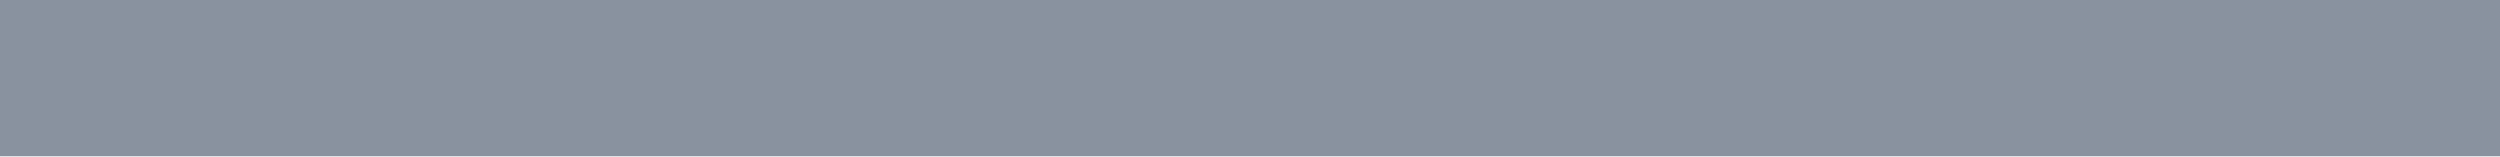
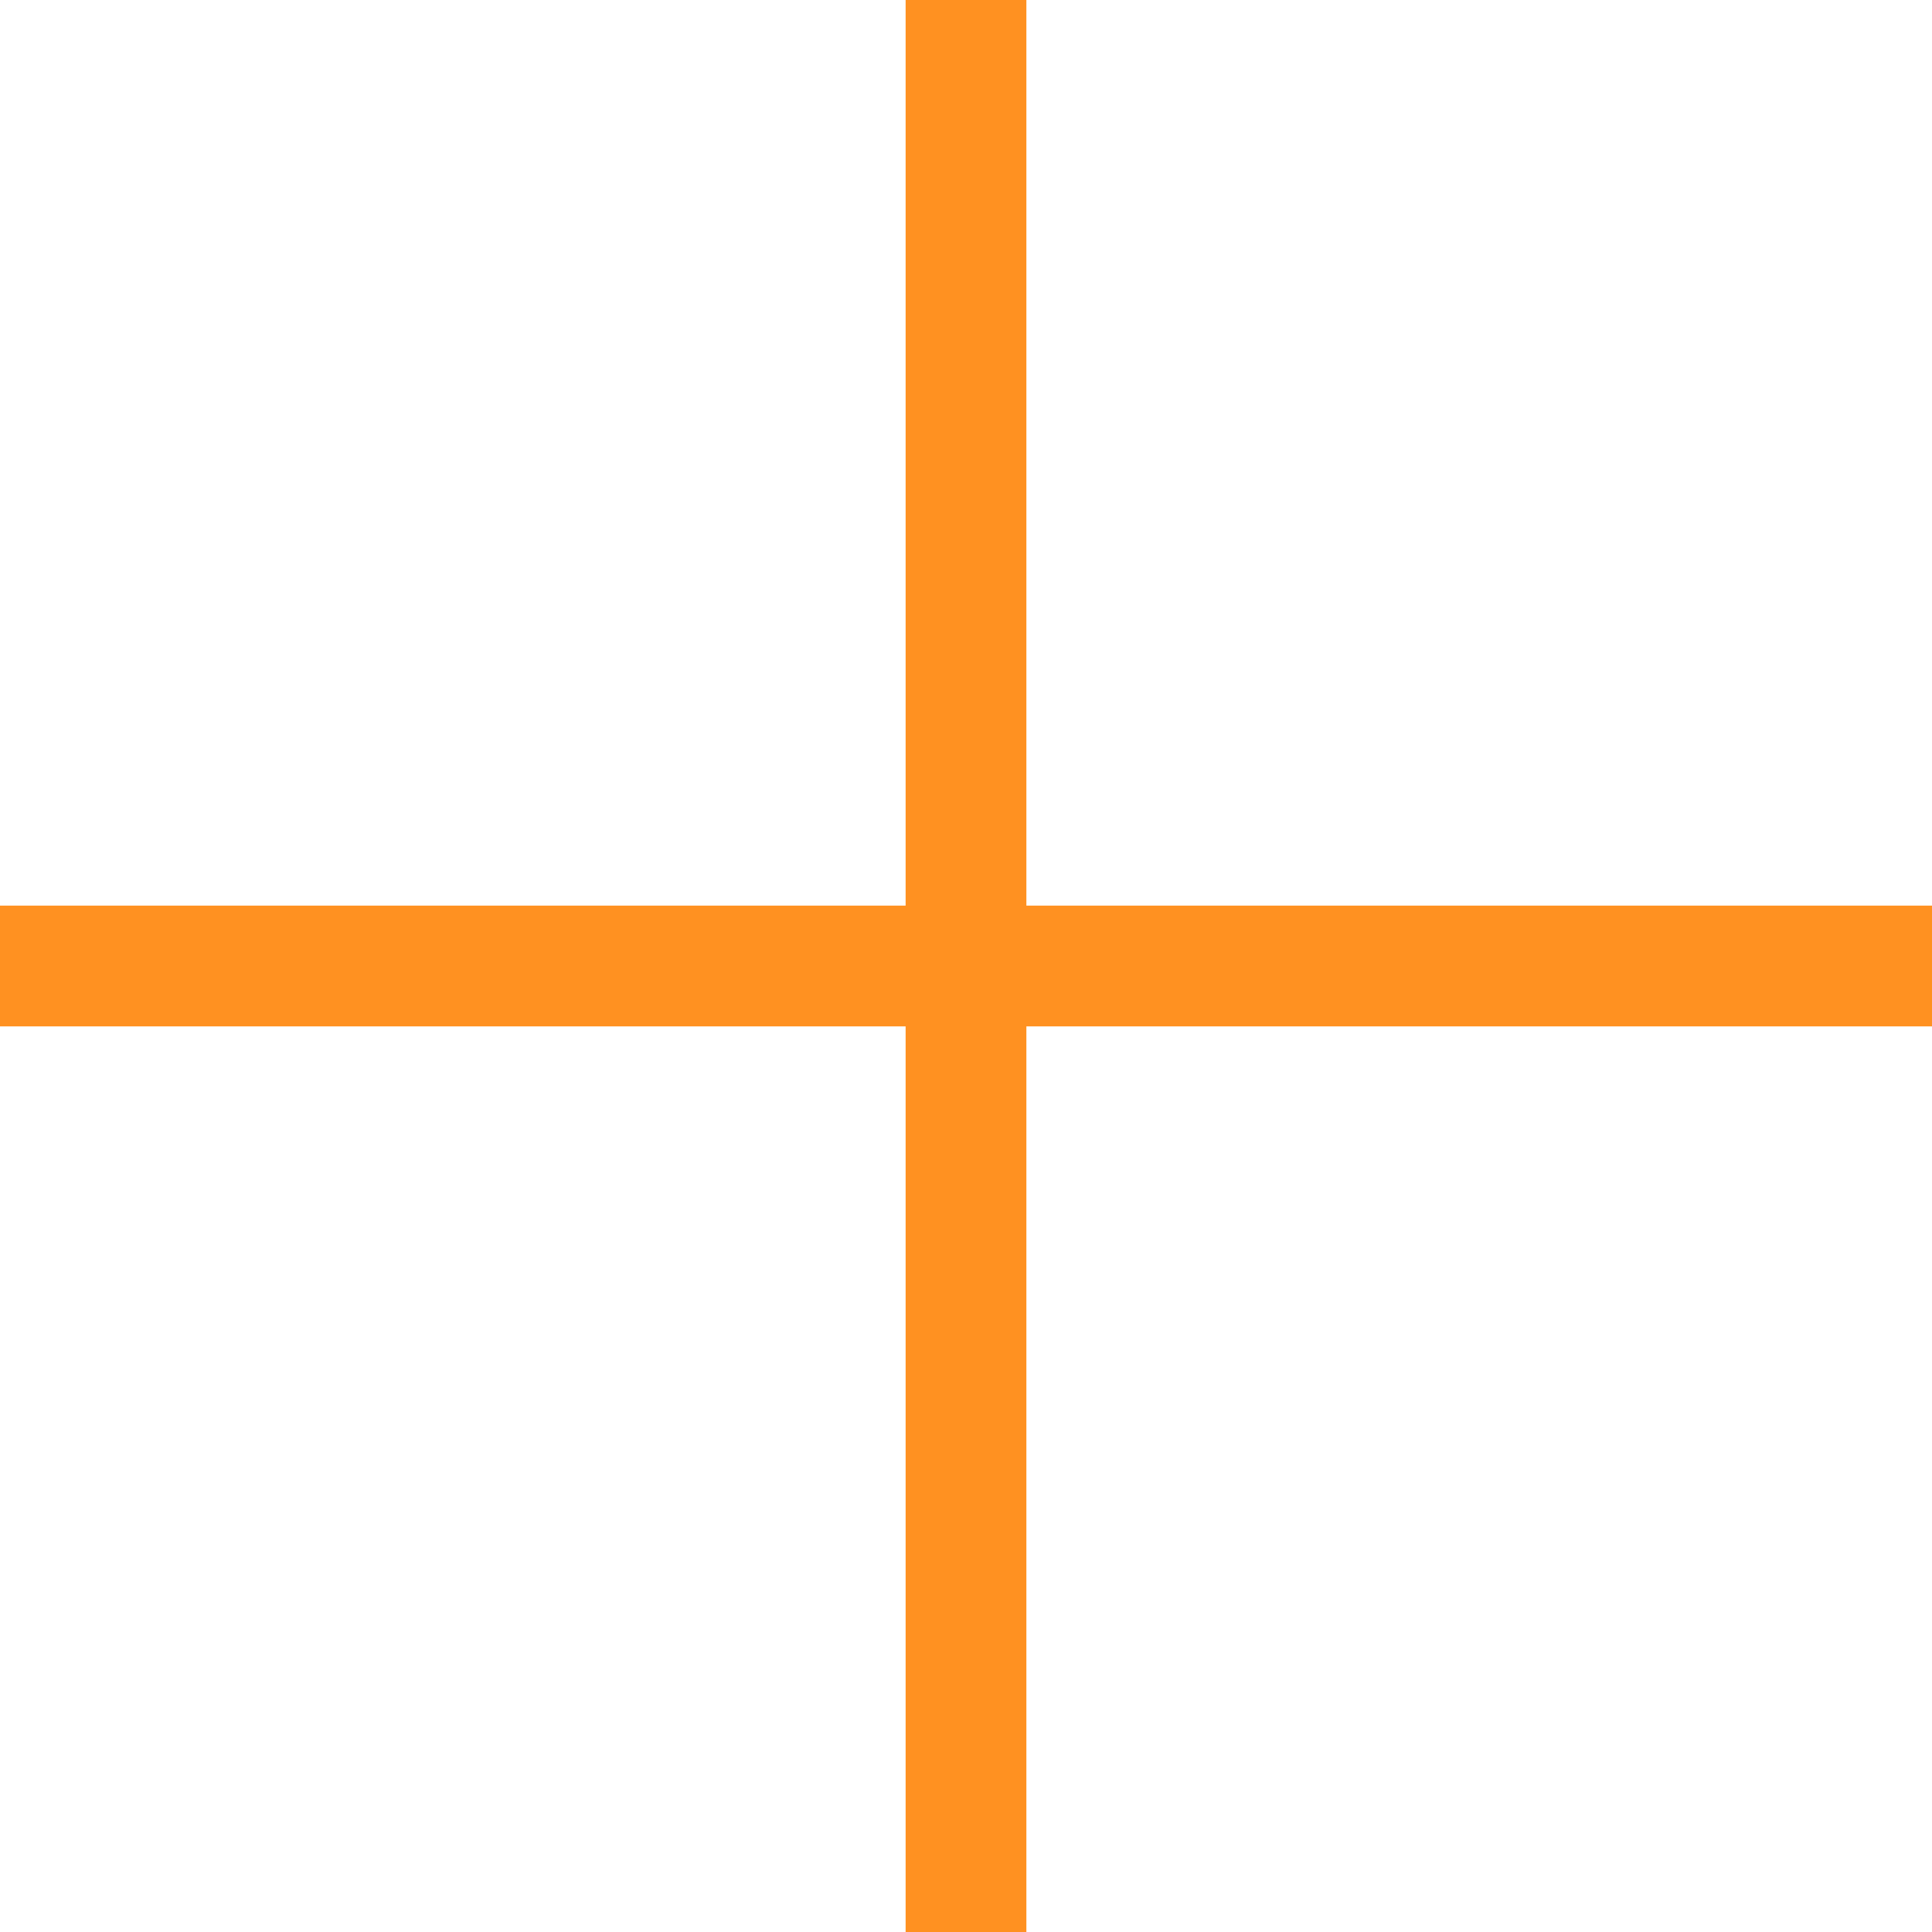
- <svg xmlns="http://www.w3.org/2000/svg" width="16" height="1" viewBox="0 0 16 1">
+ <svg xmlns="http://www.w3.org/2000/svg" width="16" height="16" viewBox="0 0 16 16">
  <defs>
-     <style>.a{fill:none;stroke:#89929f;}</style>
+     <style>.a{fill:none;stroke:#ff9121;}</style>
  </defs>
-   <line class="a" y2="16" transform="translate(16 0.5) rotate(90)" />
+   <g transform="translate(-895.5 -722)">
+     <line class="a" y2="16" transform="translate(903.5 722)" />
+     <line class="a" y2="16" transform="translate(911.5 730) rotate(90)" />
+   </g>
</svg>
